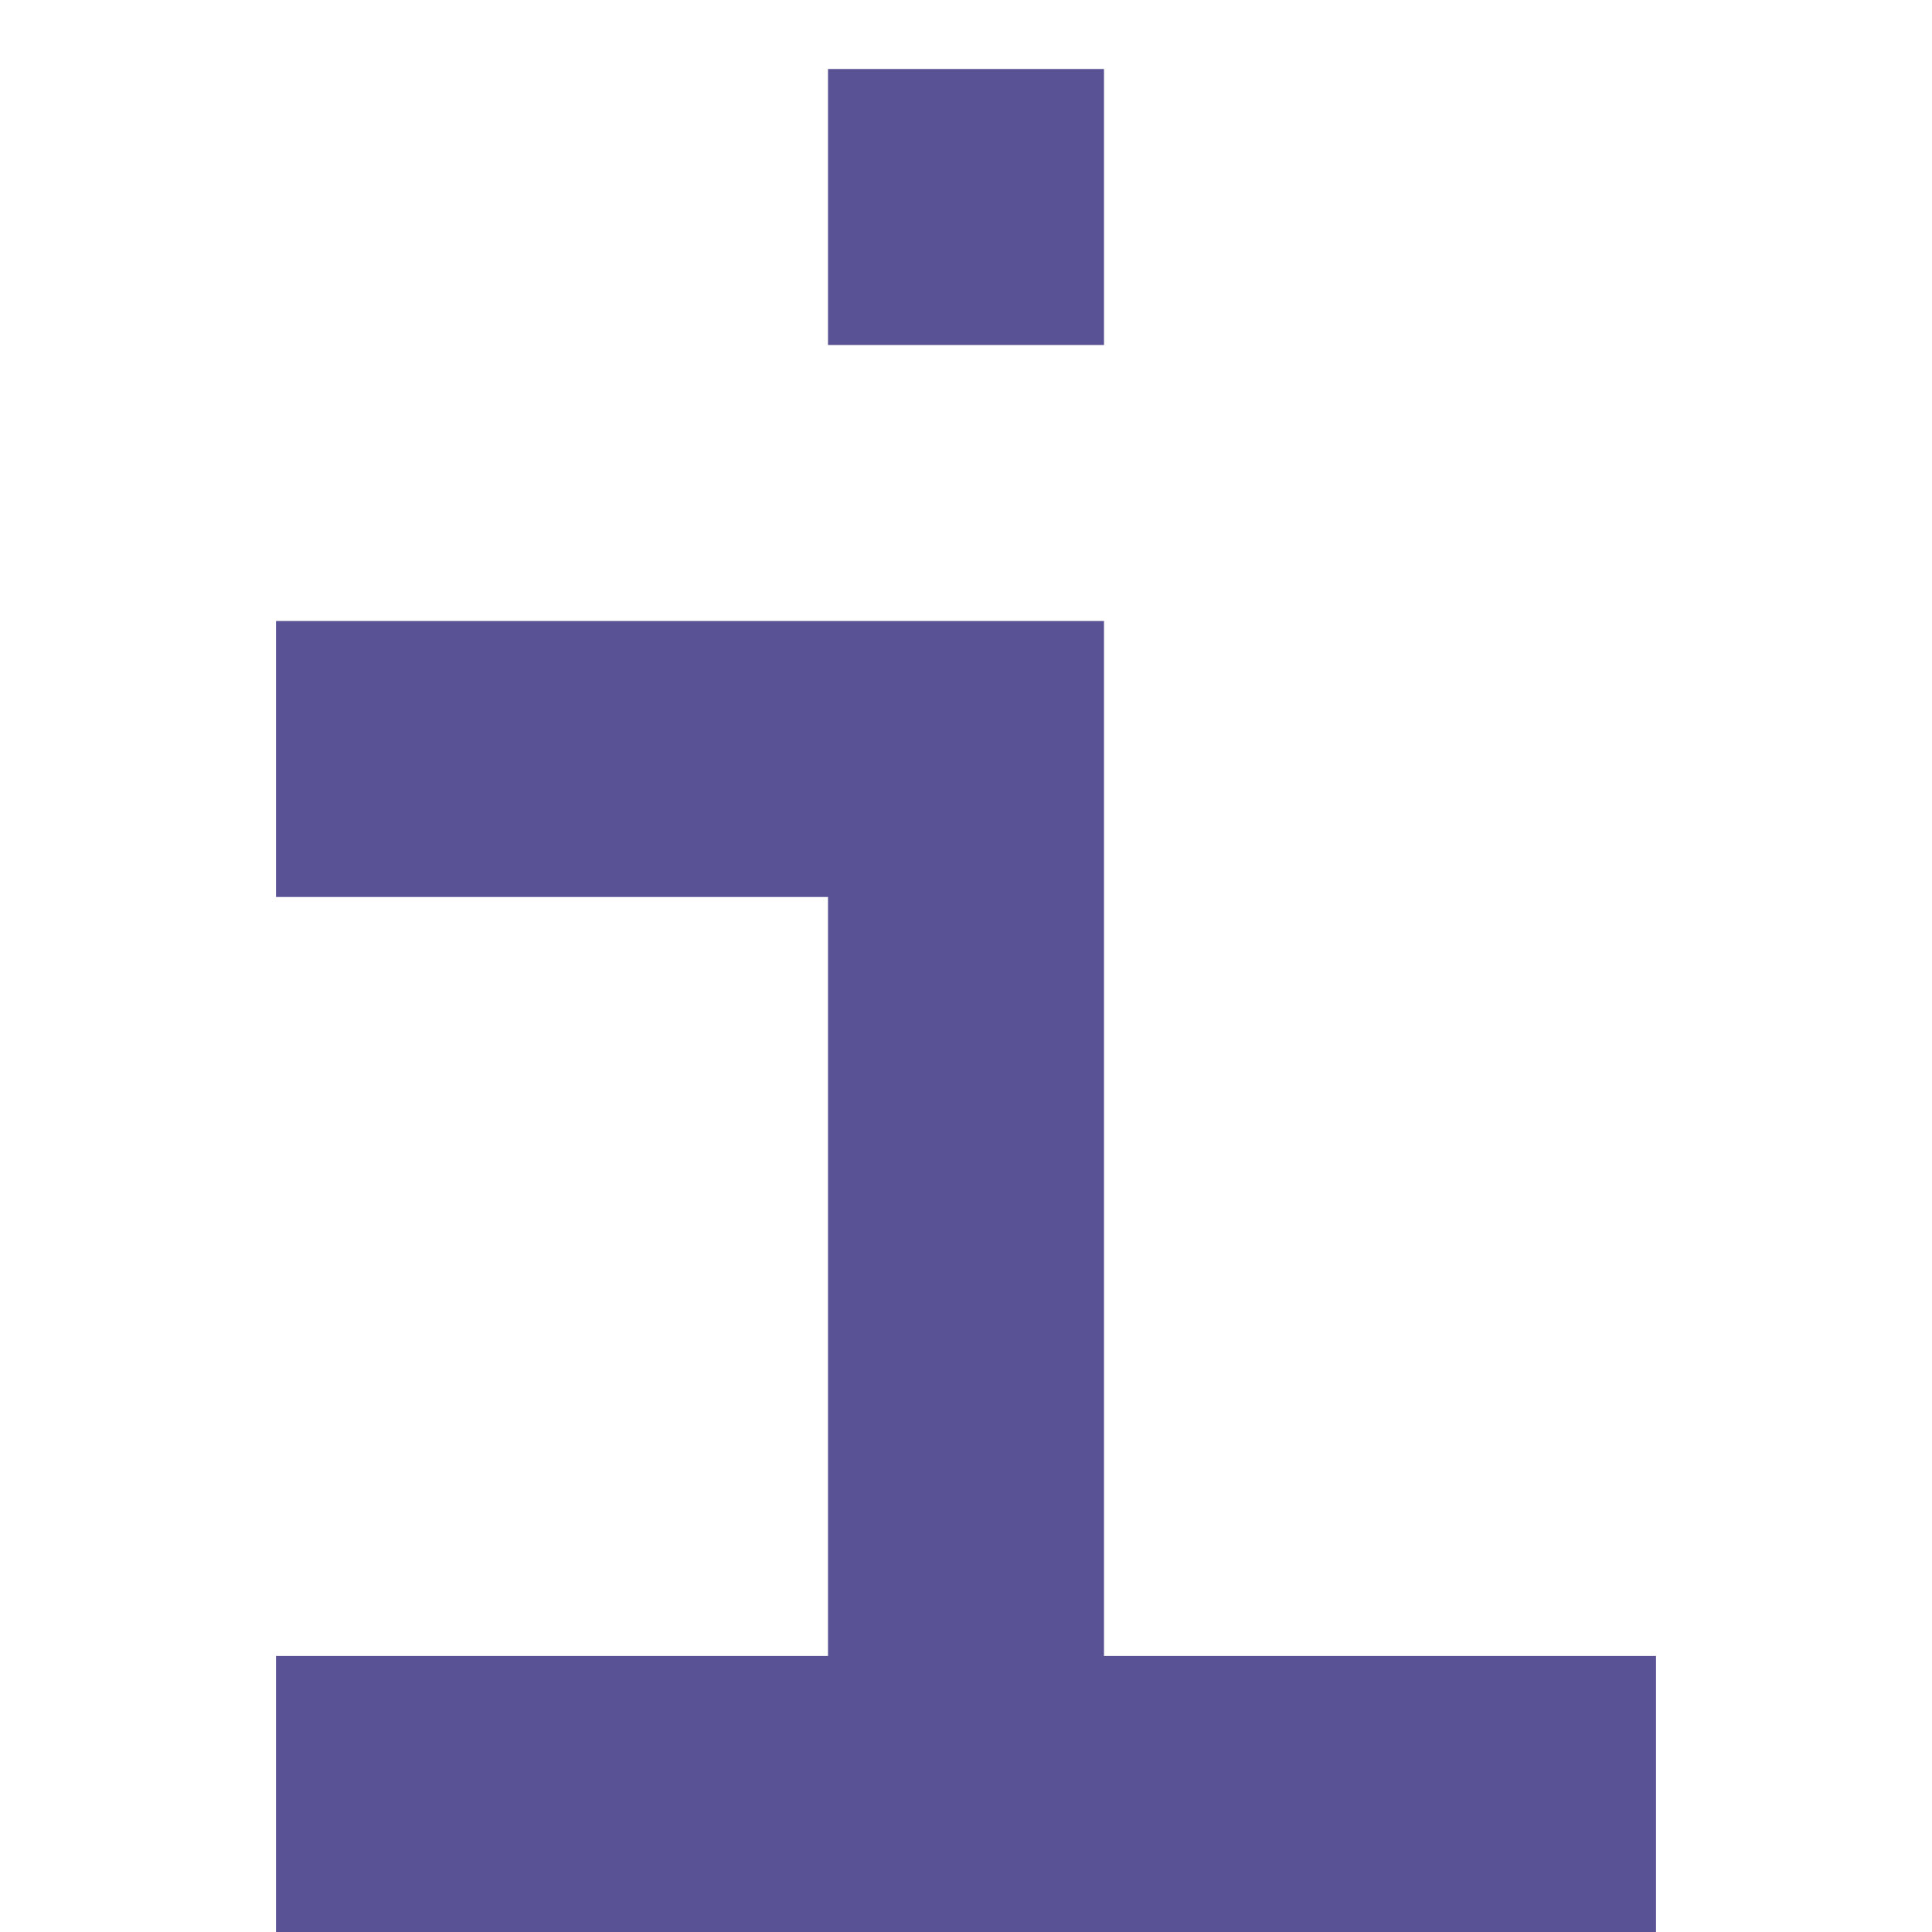
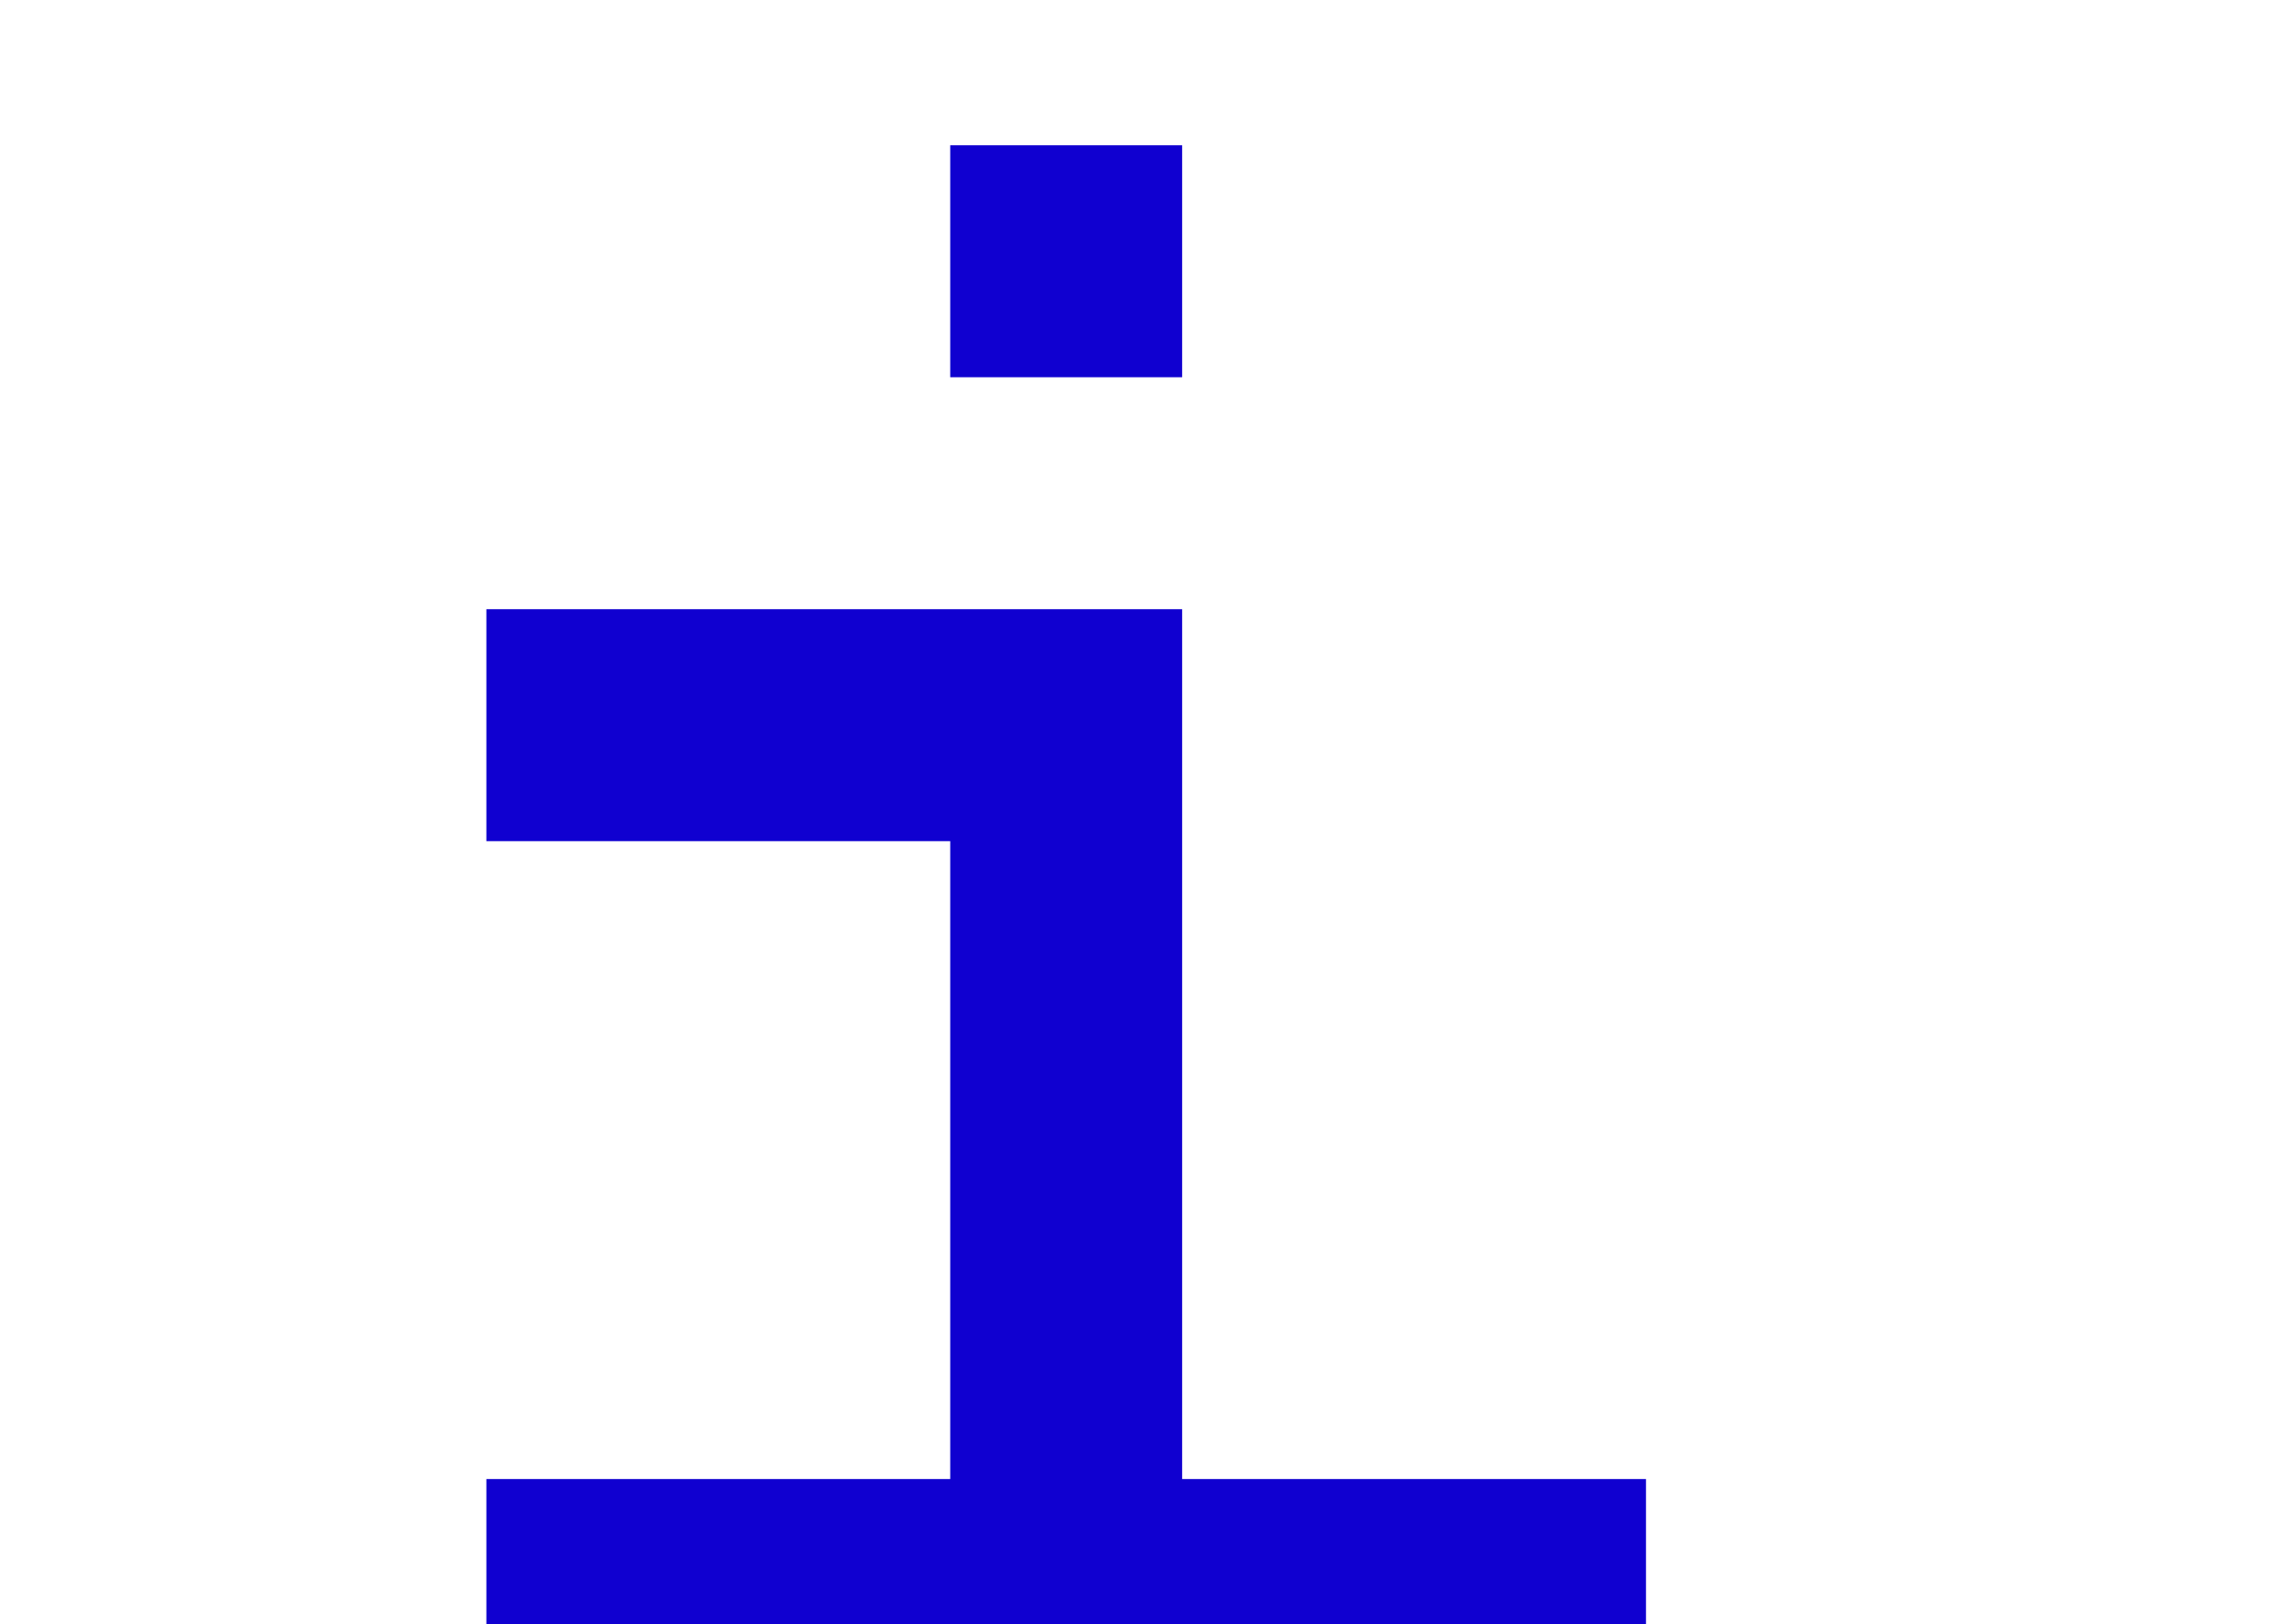
- <svg xmlns="http://www.w3.org/2000/svg" version="1.1" id="Layer_1" x="0px" y="0px" viewBox="-30 32 28 28" style="enable-background:new -30 32 28 28;" xml:space="preserve">
-   <style type="text/css">
- 	.st0{fill:#595396;}
- </style>
+ <svg xmlns="http://www.w3.org/2000/svg" version="1.1" id="Layer_1" x="0px" y="0px" width="841.889px" height="595.281px" viewBox="0 0 841.889 595.281" enable-background="new 0 0 841.889 595.281" xml:space="preserve">
  <g>
-     <polyline class="st0" points="-14,41 -14,56 -6,56 -6,60 -26,60 -26,56 -18,56 -18,45 -26,45 -26,41 -14,41  " />
-     <polyline class="st0" points="-14,37 -18,37 -18,33 -14,33 -14,37  " />
+     <polyline fill="#1000D0" points="433.465,223.341 433.465,542.24 603.545,542.24 603.545,627.281 178.345,627.281 178.345,542.24    348.425,542.24 348.425,308.381 178.345,308.381 178.345,223.341 433.465,223.341  " />
+     <polyline fill="#1000D0" points="433.465,138.301 348.425,138.301 348.425,53.26 433.465,53.26 433.465,138.301  " />
  </g>
</svg>
